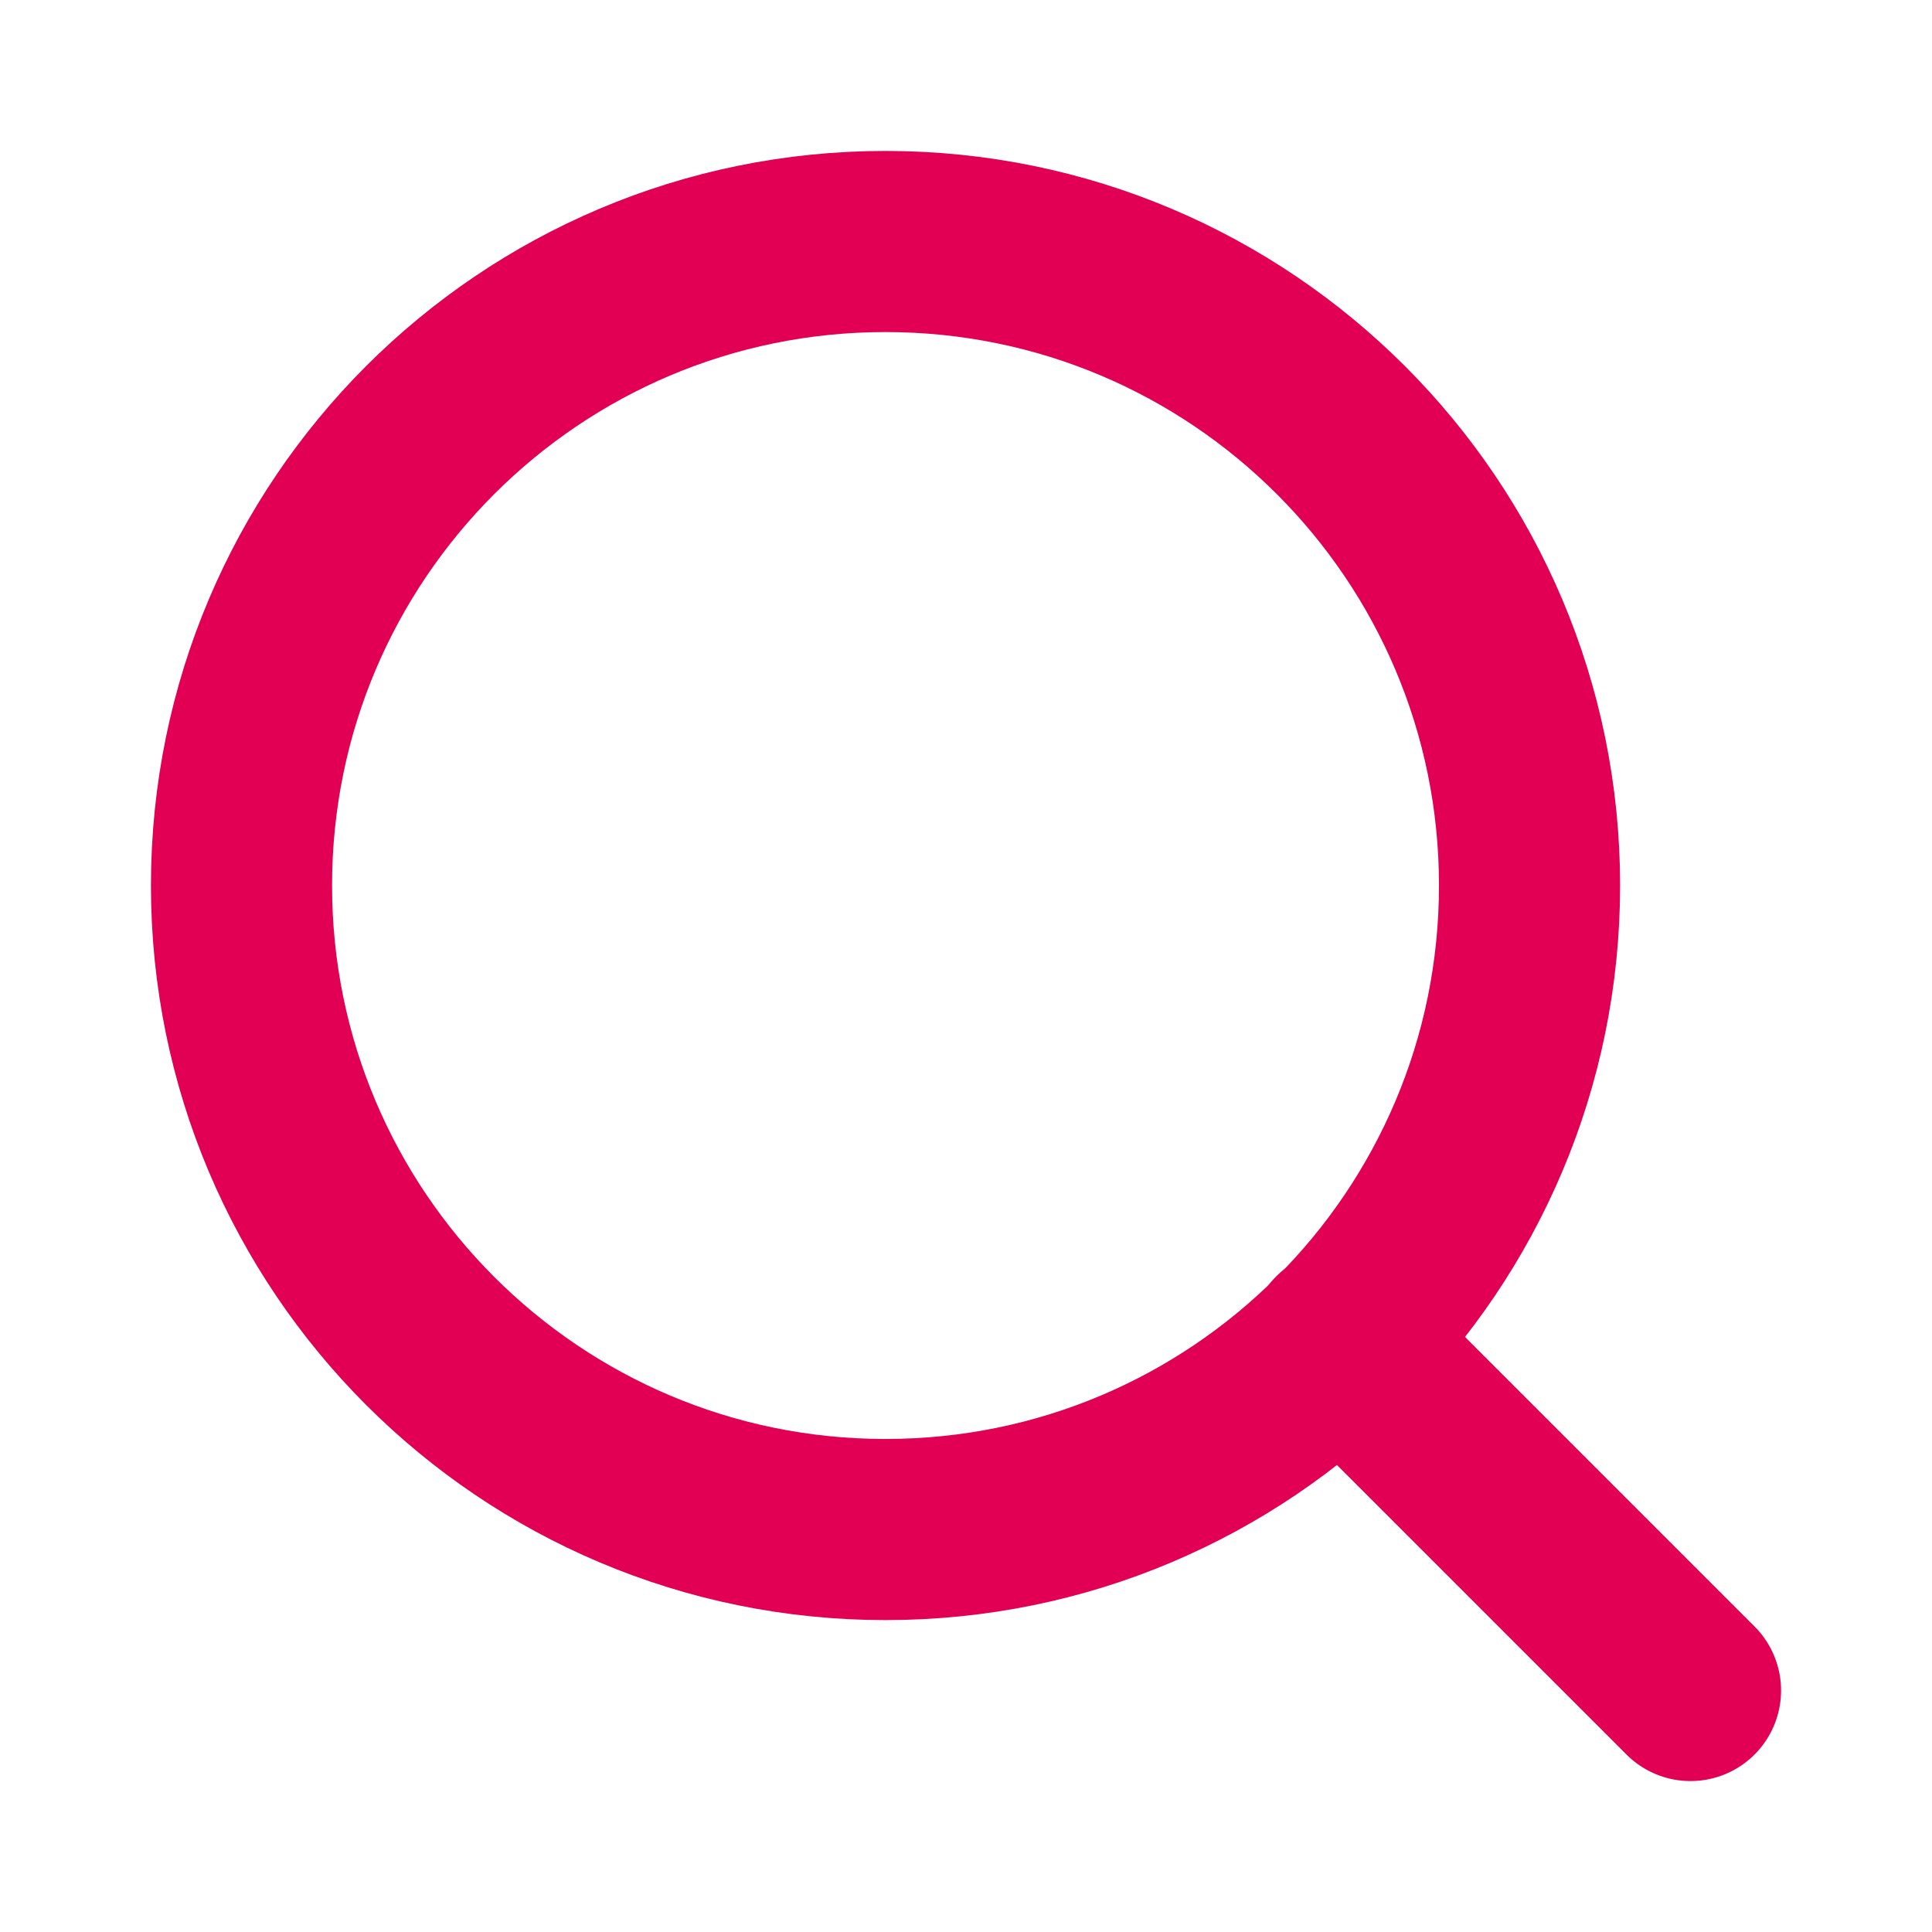
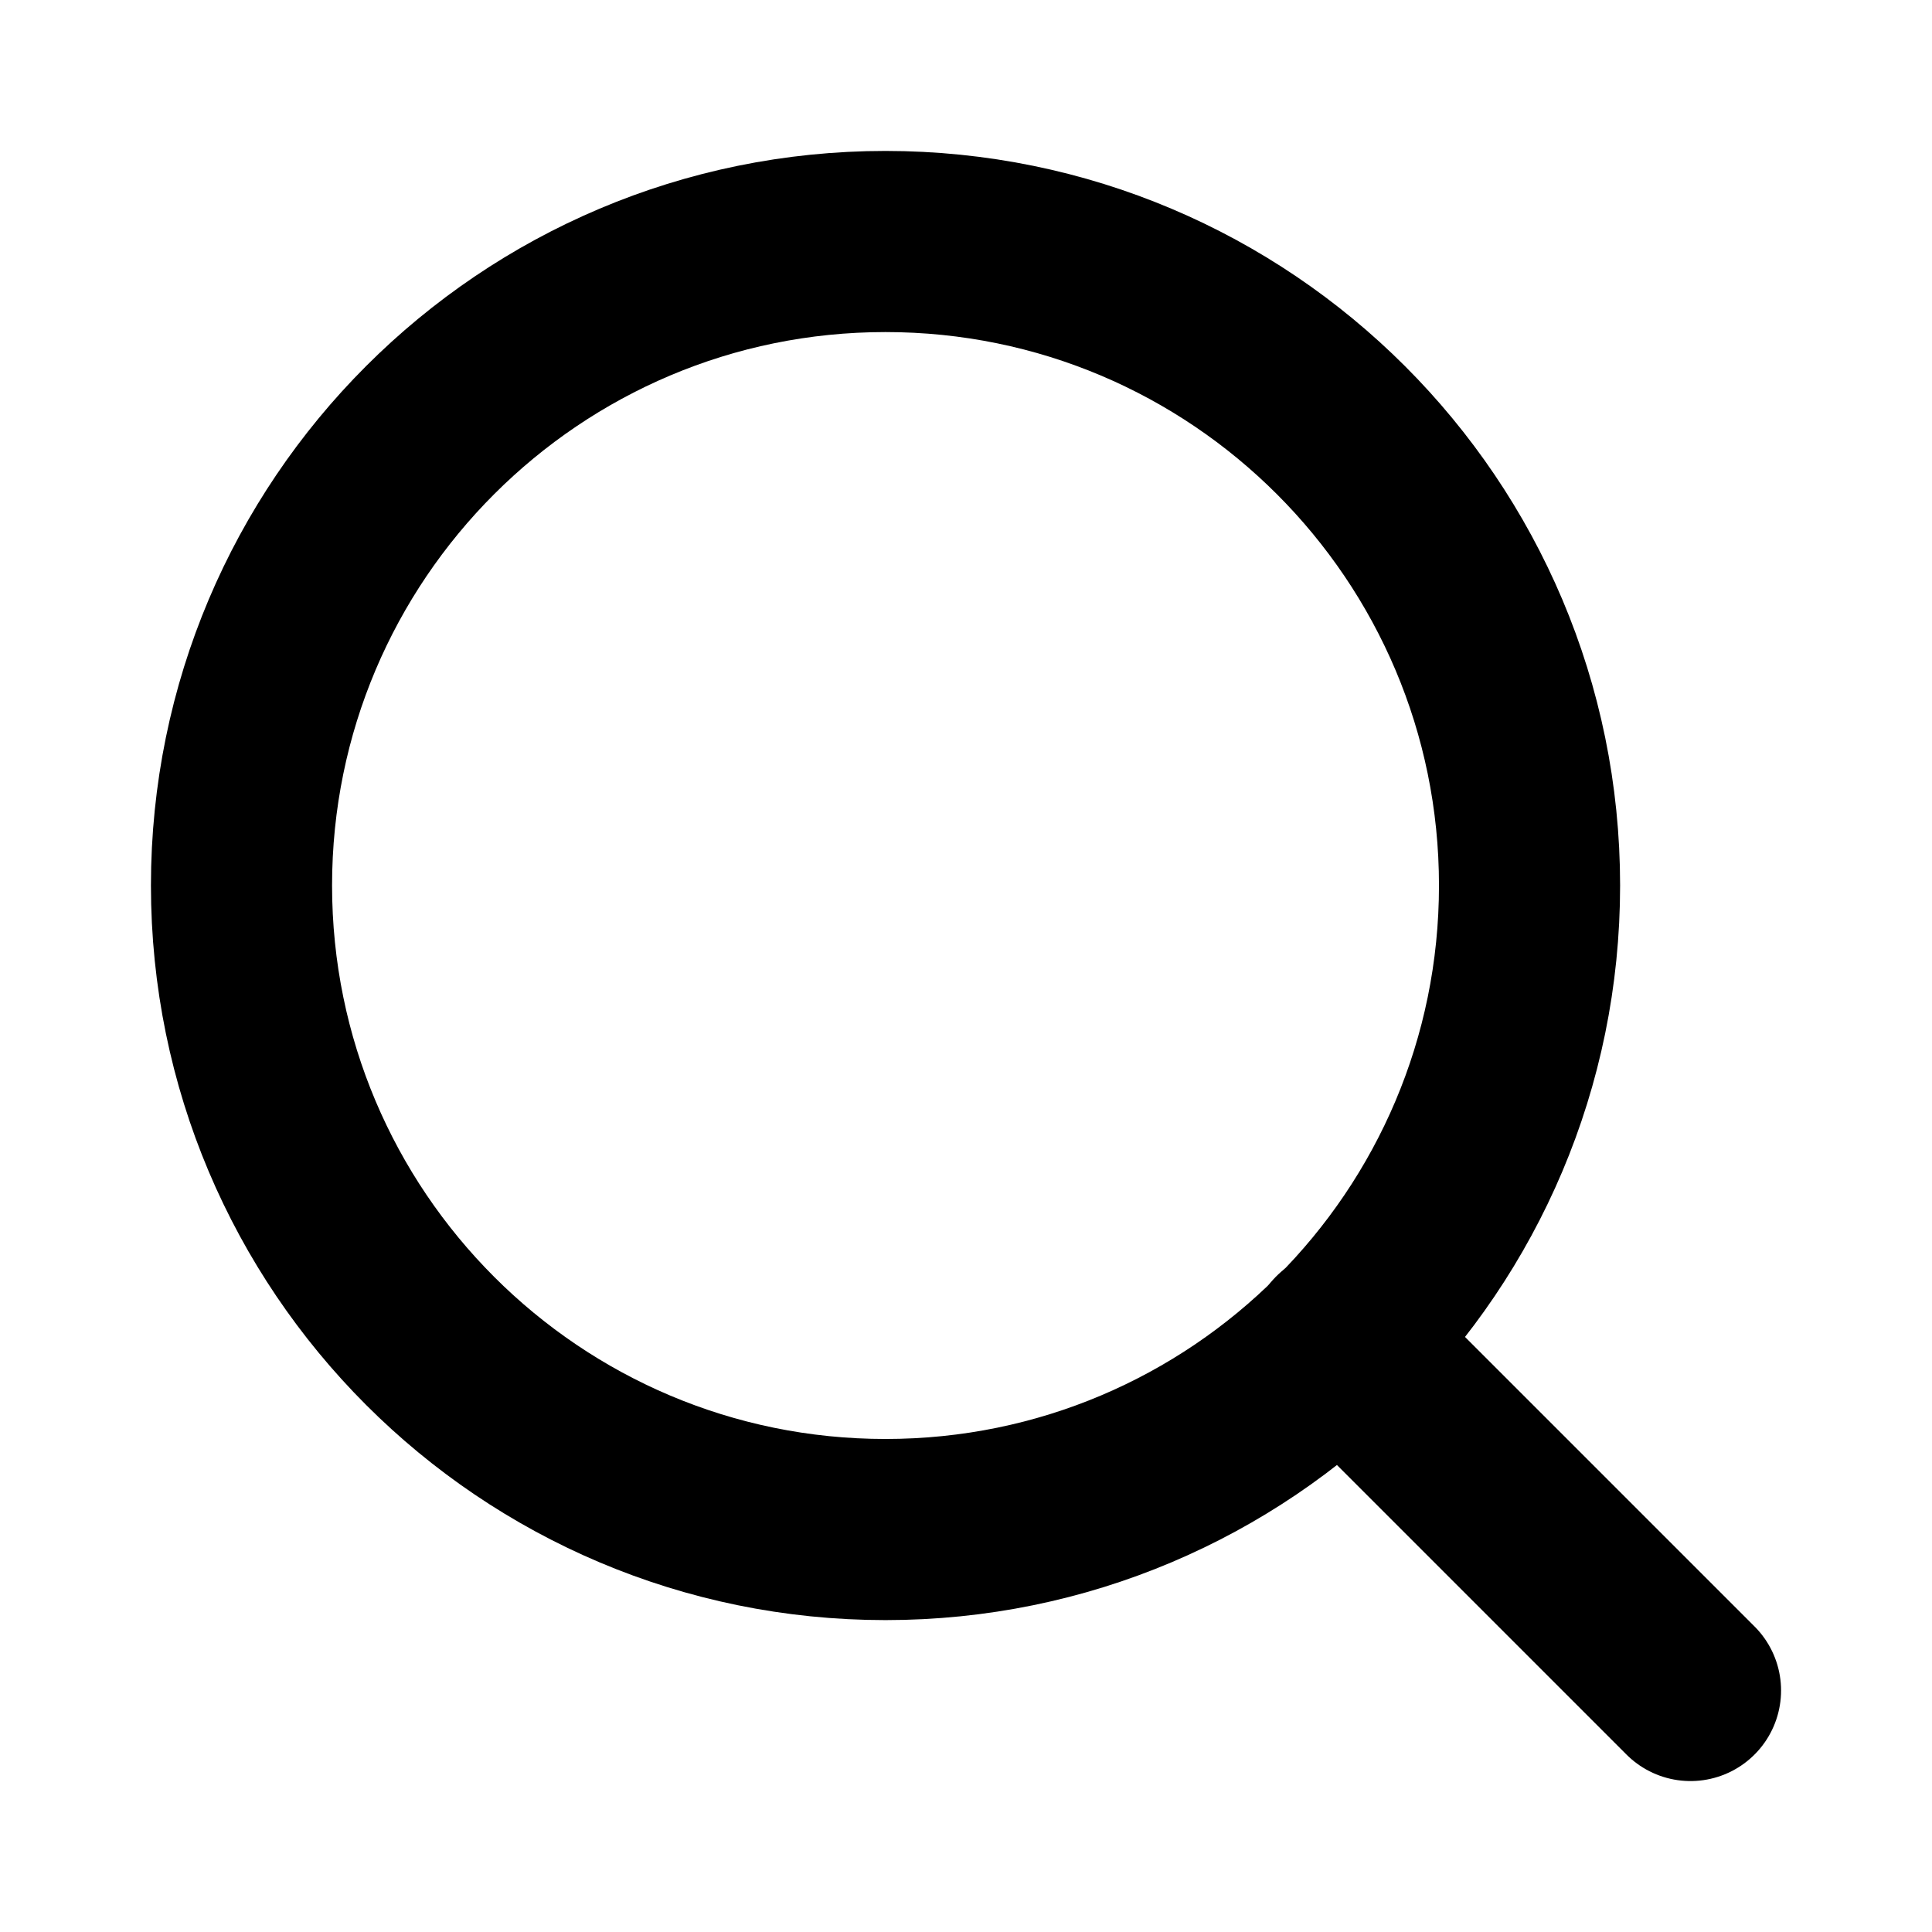
<svg xmlns="http://www.w3.org/2000/svg" width="16" height="16" viewBox="0 0 16 16" fill="none">
-   <path d="M7.333 12.667C10.279 12.667 12.667 10.279 12.667 7.333C12.667 4.388 10.279 2 7.333 2C4.388 2 2 4.388 2 7.333C2 10.279 4.388 12.667 7.333 12.667Z" stroke="#E20054" stroke-width="1.5" stroke-linecap="round" stroke-linejoin="round" />
-   <path d="M14 14L11.1 11.1" stroke="#E20054" stroke-width="1.5" stroke-linecap="round" stroke-linejoin="round" />
+   <path d="M7.333 12.667C10.279 12.667 12.667 10.279 12.667 7.333C12.667 4.388 10.279 2 7.333 2C4.388 2 2 4.388 2 7.333C2 10.279 4.388 12.667 7.333 12.667Z" stroke="currentColor" stroke-width="1.5" stroke-linecap="round" stroke-linejoin="round" />
+   <path d="M14 14L11.1 11.1" stroke="currentColor" stroke-width="1.5" stroke-linecap="round" stroke-linejoin="round" />
</svg>
